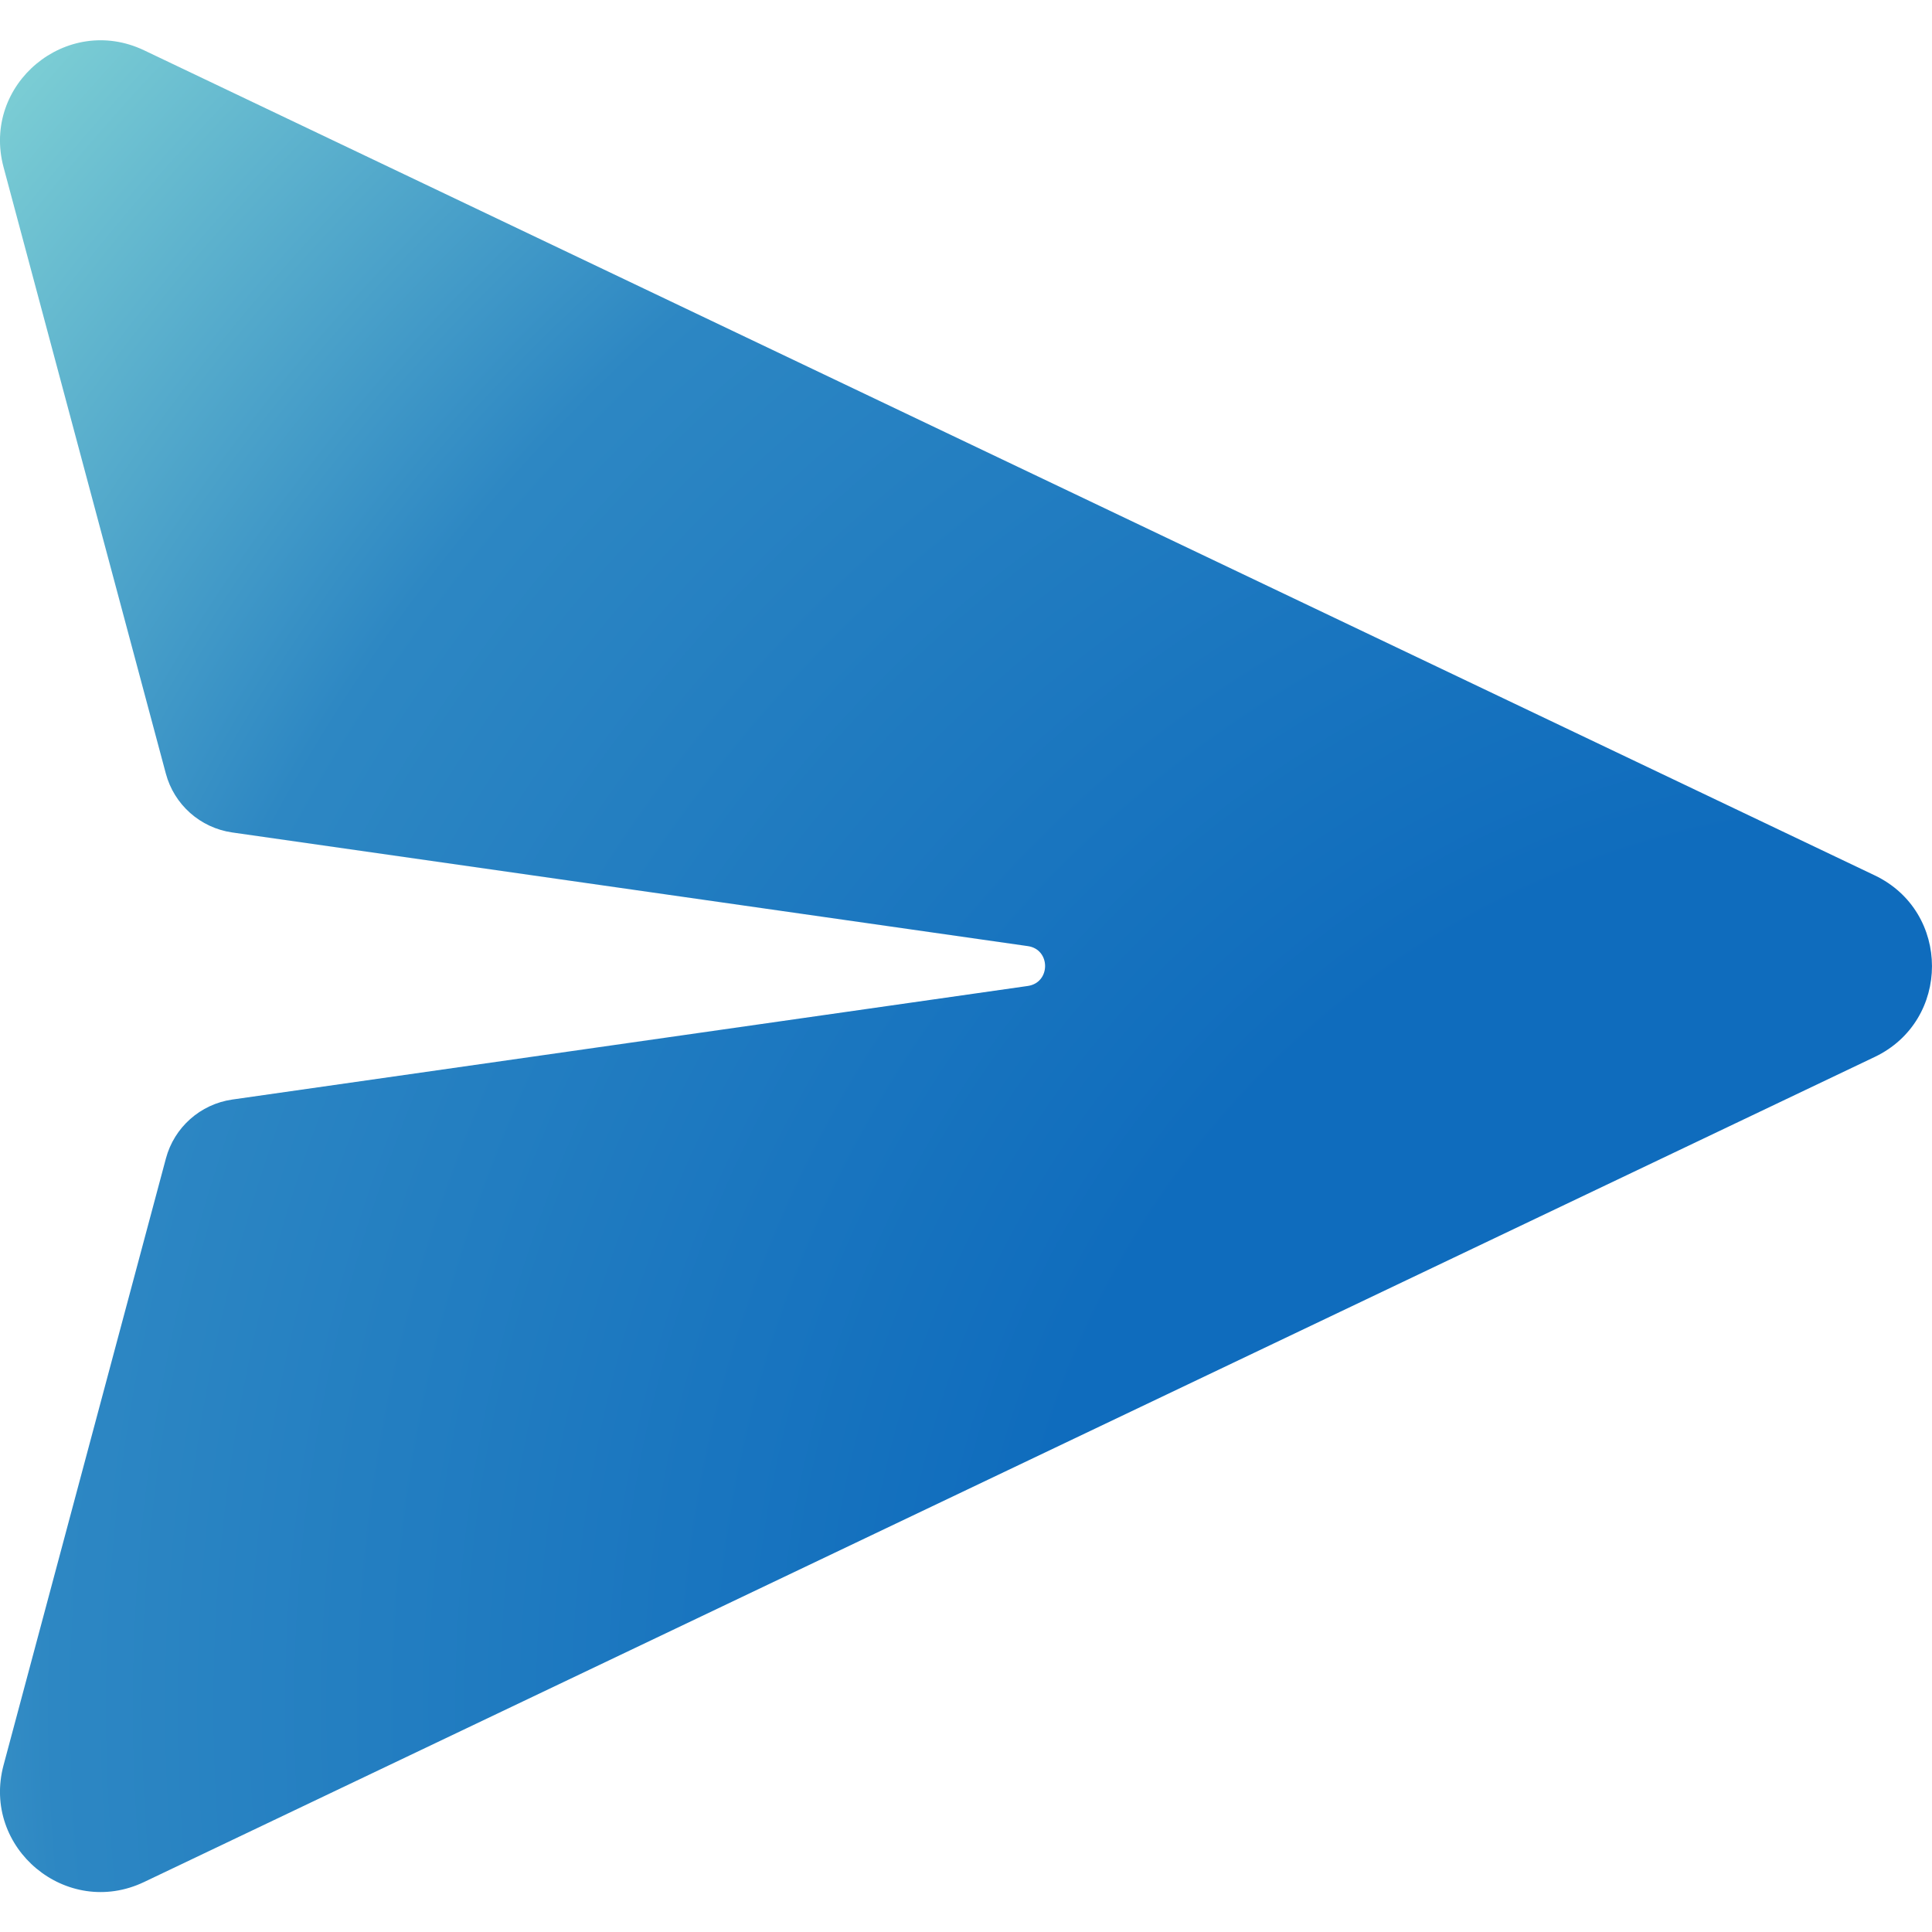
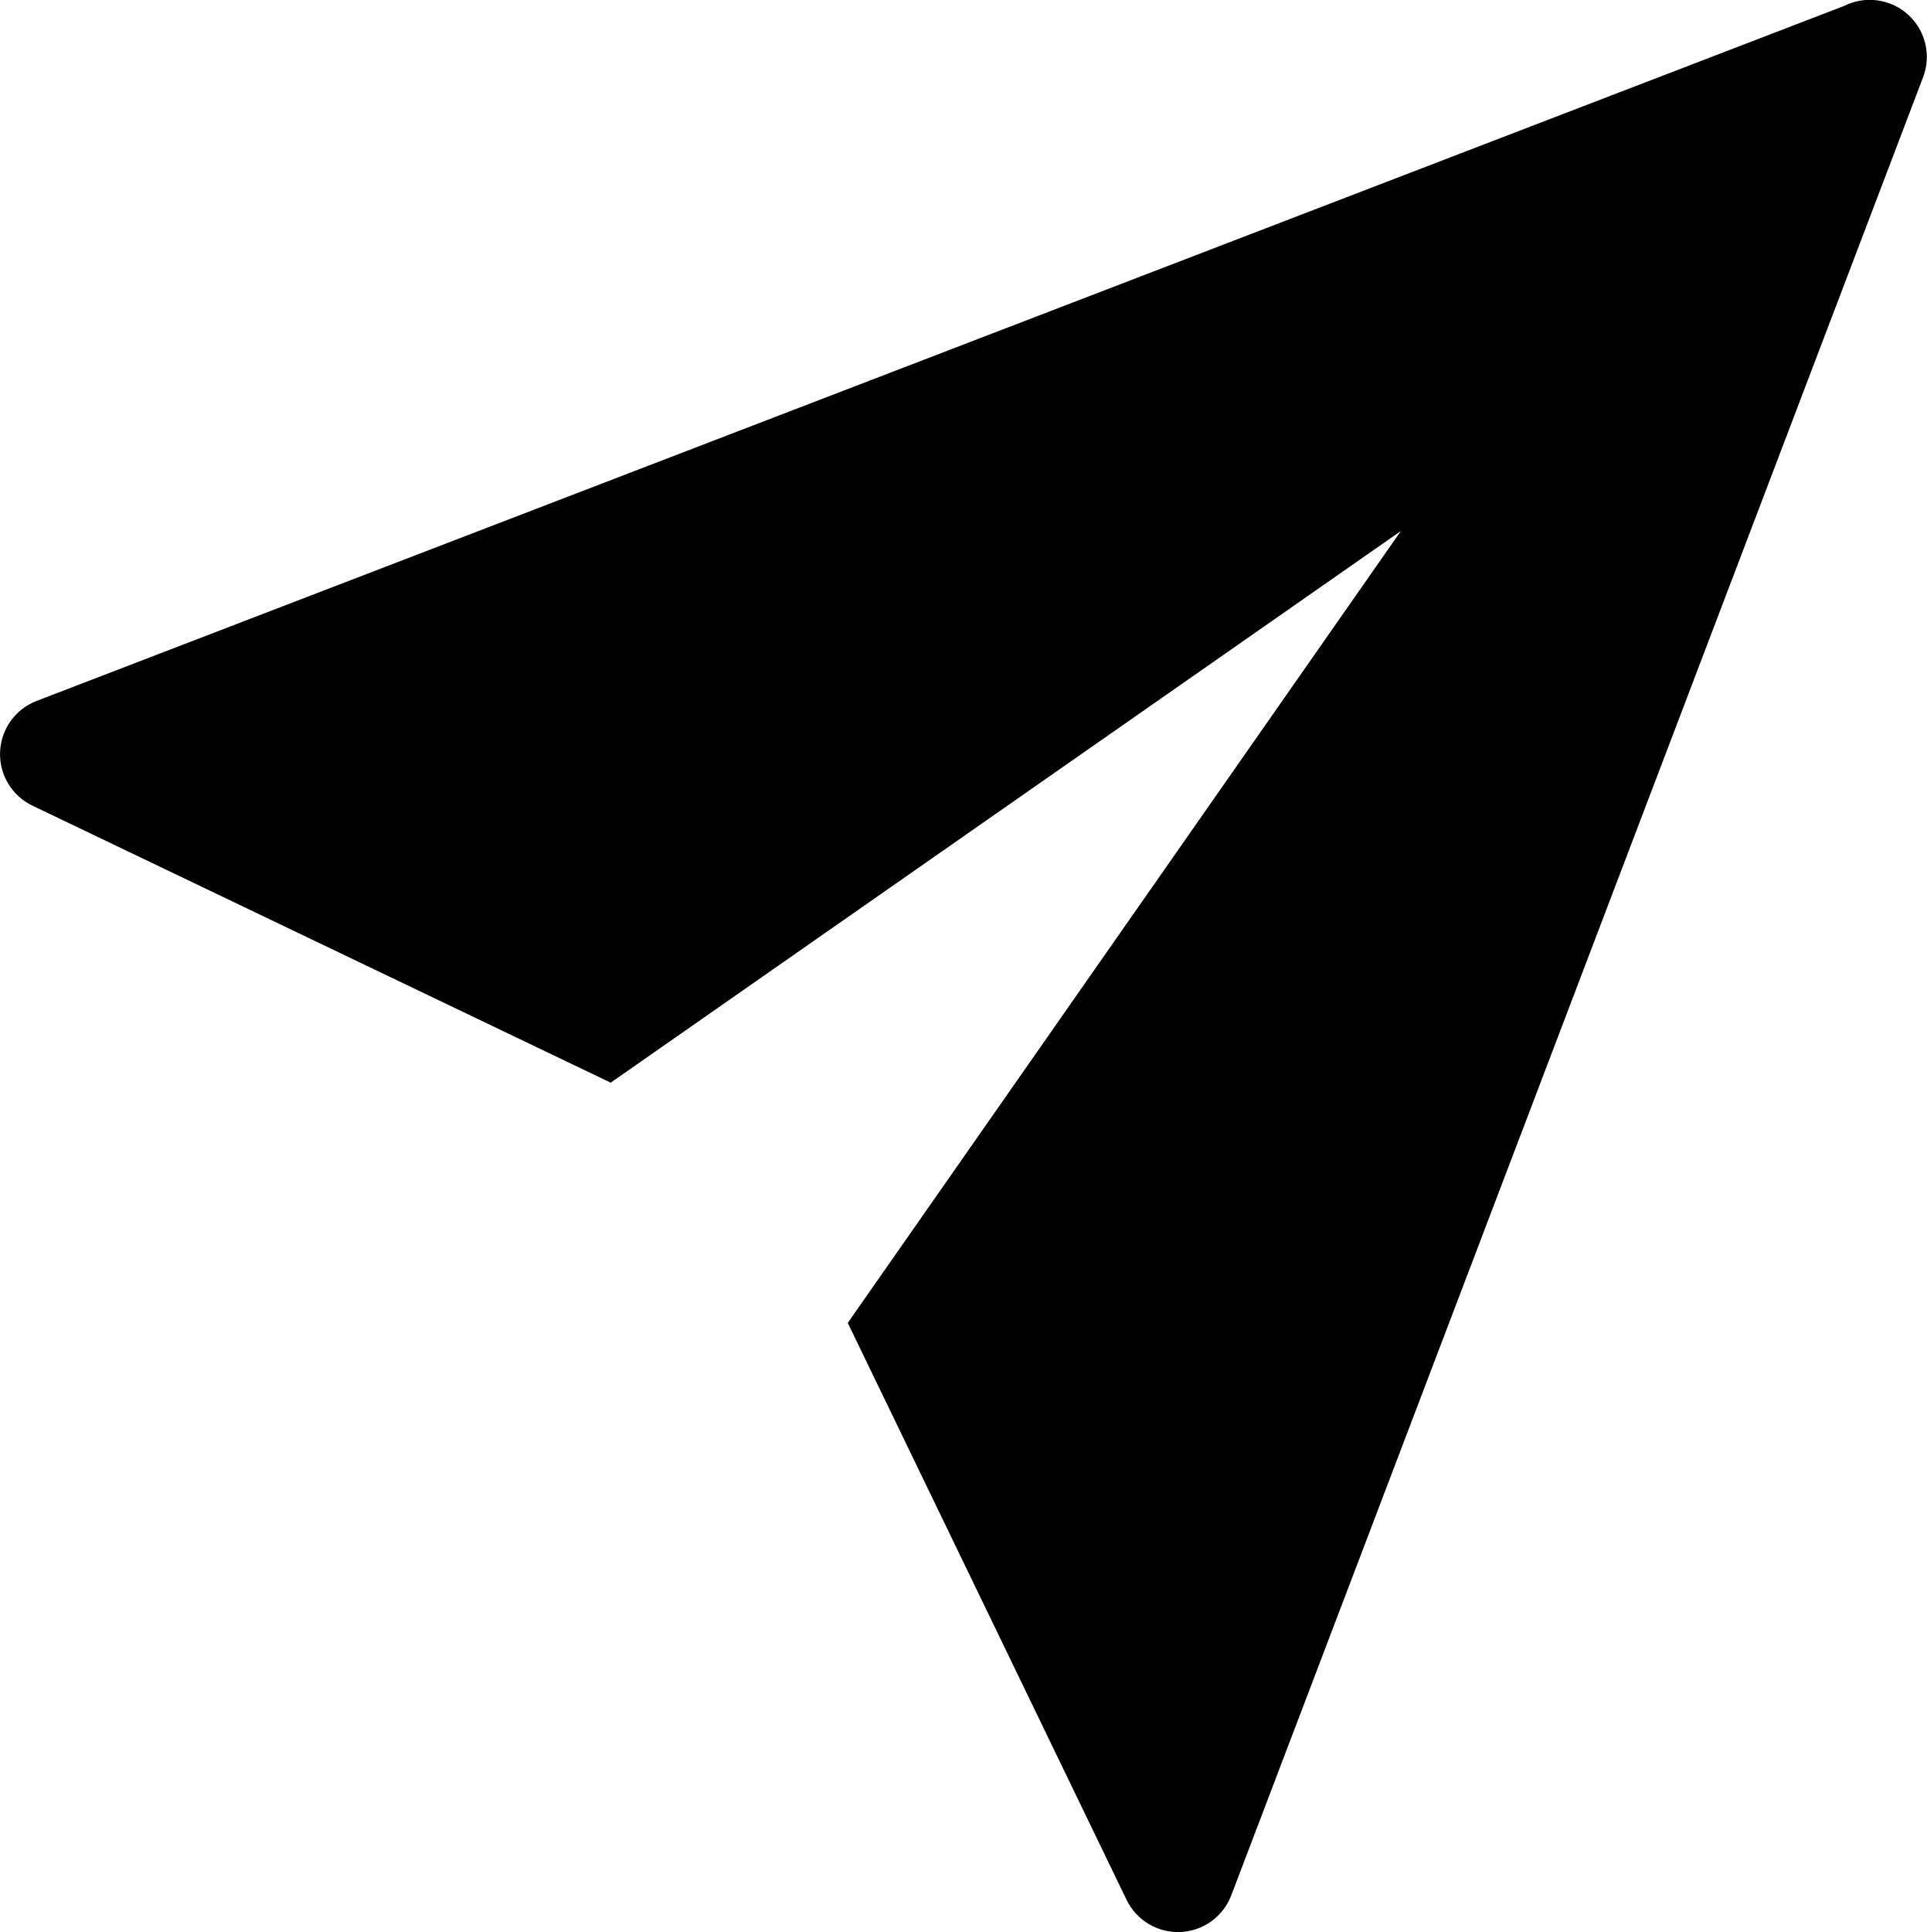
- <svg xmlns="http://www.w3.org/2000/svg" width="24" height="24" viewBox="0 0 24 24" fill="none">
-   <path d="M1.79 0.625C0.827 0.166 -0.231 1.046 0.044 2.076L2.06 9.609C2.163 9.996 2.488 10.284 2.884 10.341L12.768 11.753C13.054 11.793 13.054 12.207 12.768 12.248L2.885 13.659C2.489 13.716 2.164 14.004 2.061 14.391L0.044 21.928C-0.231 22.958 0.827 23.838 1.79 23.379L23.288 13.13C24.237 12.678 24.237 11.326 23.288 10.874L1.79 0.625Z" fill="url(#paint0_radial_2280_119090)" />
+ <svg xmlns="http://www.w3.org/2000/svg" id="Layer_1" data-name="Layer 1" viewBox="0 0 122.56 122.88">
  <defs>
-     <radialGradient id="paint0_radial_2280_119090" cx="0" cy="0" r="1" gradientUnits="userSpaceOnUse" gradientTransform="translate(24.0234 21.2469) rotate(-142.006) scale(33.4402 32.3913)">
-       <stop offset="0.336" stop-color="#0F6CBD" />
-       <stop offset="0.703" stop-color="#2D87C3" />
-       <stop offset="1" stop-color="#8DDDD8" />
-     </radialGradient>
+     <style>.cls-1{fill-rule:evenodd;}</style>
  </defs>
+   <path class="cls-1" d="M2.33,44.58,117.33.37a3.63,3.63,0,0,1,5,4.56l-44,115.61h0a3.63,3.63,0,0,1-6.67.28L53.93,84.14,89.12,33.77,38.85,68.86,2.06,51.24a3.63,3.63,0,0,1,.27-6.66Z" />
</svg>
